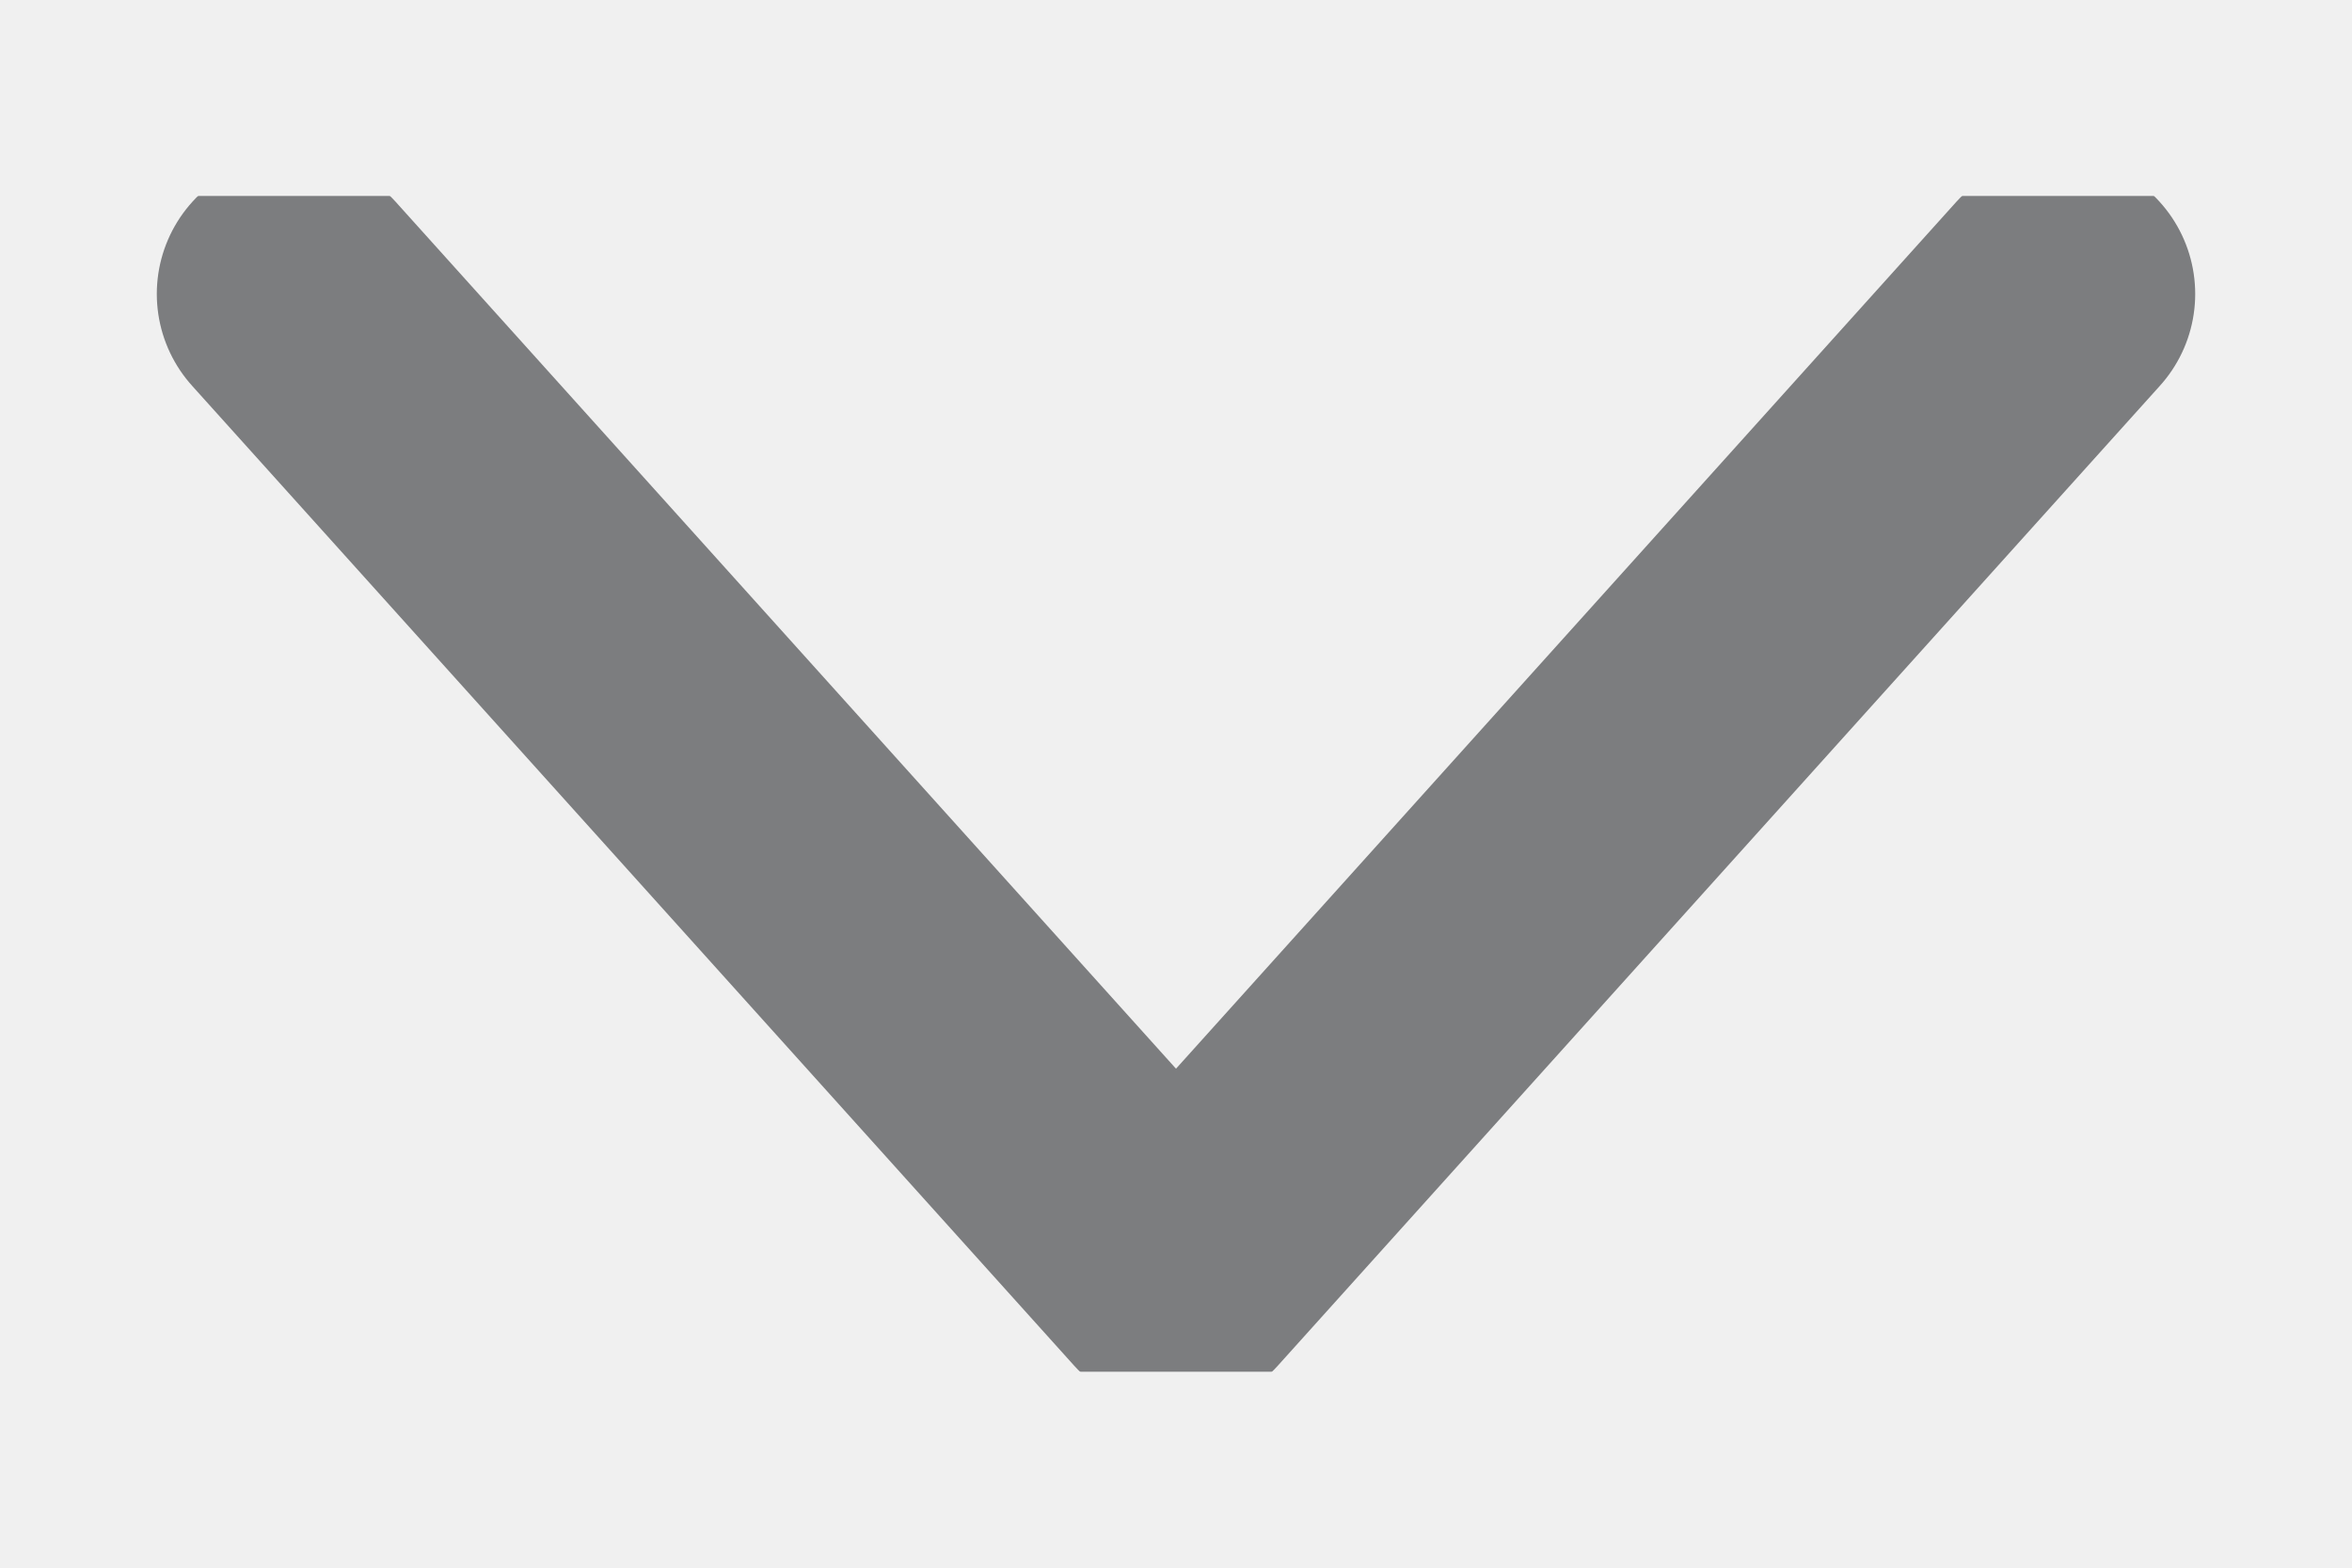
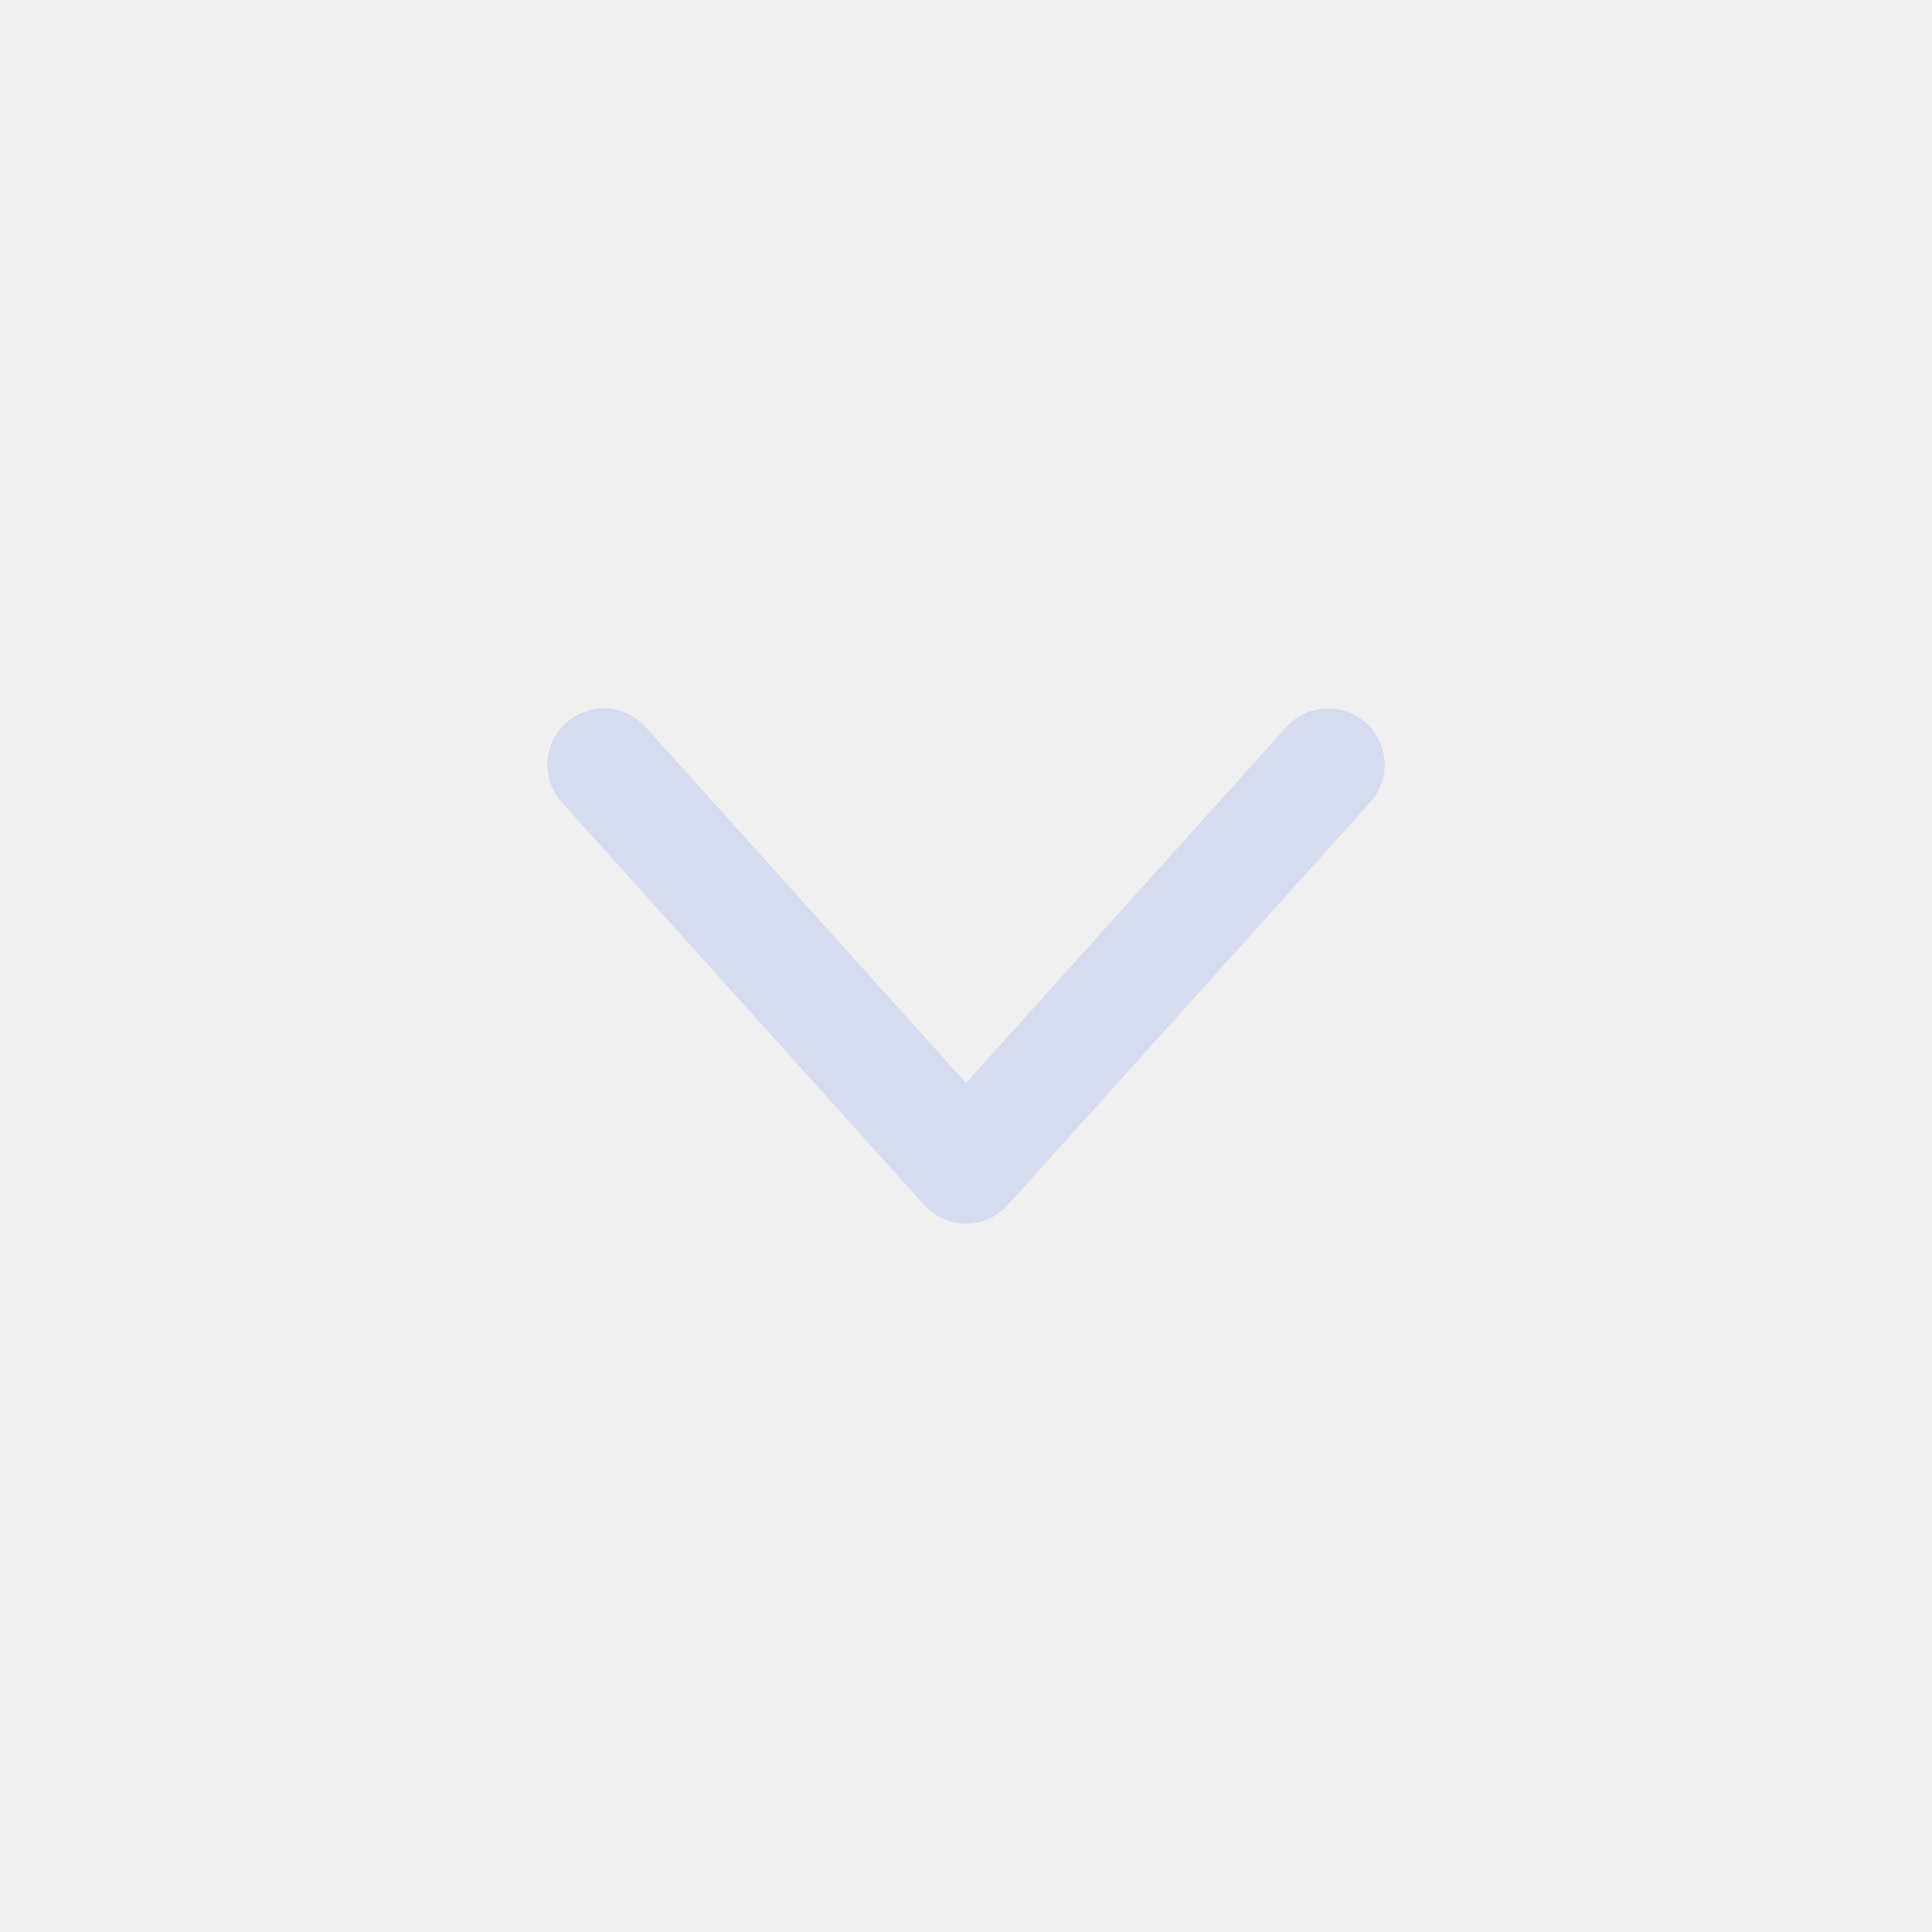
- <svg xmlns="http://www.w3.org/2000/svg" xmlns:xlink="http://www.w3.org/1999/xlink" width="12" height="8" viewBox="0 0 12 8">
-   <defs>
-     <path id="rd5idtmdga" d="M0 0H24V24H0z" />
-   </defs>
-   <g fill="none" fill-rule="evenodd">
+ <svg xmlns="http://www.w3.org/2000/svg" width="24" height="24" viewBox="0 0 24 24">
+   <g fill="none" fill-rule="evenodd" opacity=".8">
    <g>
      <g>
        <g>
          <g>
-             <g transform="translate(-240, -516) translate(80, 297) translate(24, 193) translate(142, 30) rotate(90) translate(-142, -30) translate(130, 18)">
-               <mask id="4em17rwohb" fill="#fff">
-                 <use xlink:href="#rd5idtmdga" />
-               </mask>
-               <path stroke="#7C7D7F" stroke-linecap="round" stroke-linejoin="round" stroke-width="1.4" d="M7.5 14.5L12 9.5 12 9.5 16.5 14.5" mask="url(#4em17rwohb)" transform="translate(12, 12) rotate(90) translate(-12, -12)" />
+             <g>
+               <path d="M0 0h24v24H0V0z" transform="translate(-194, -354) translate(40, 261) translate(24, 75) translate(142, 30) rotate(90) translate(-142, -30) translate(130, 18)" />
+               <path fill-rule="nonzero" stroke="#CFD7EF" stroke-dasharray="0 0" stroke-linecap="round" stroke-linejoin="round" stroke-width="1.4" d="M9.5 7.5l5 4.5h0l-5 4.5" transform="translate(-194, -354) translate(40, 261) translate(24, 75) translate(142, 30) rotate(90) translate(-142, -30) translate(130, 18)" />
            </g>
          </g>
        </g>
      </g>
    </g>
  </g>
</svg>
